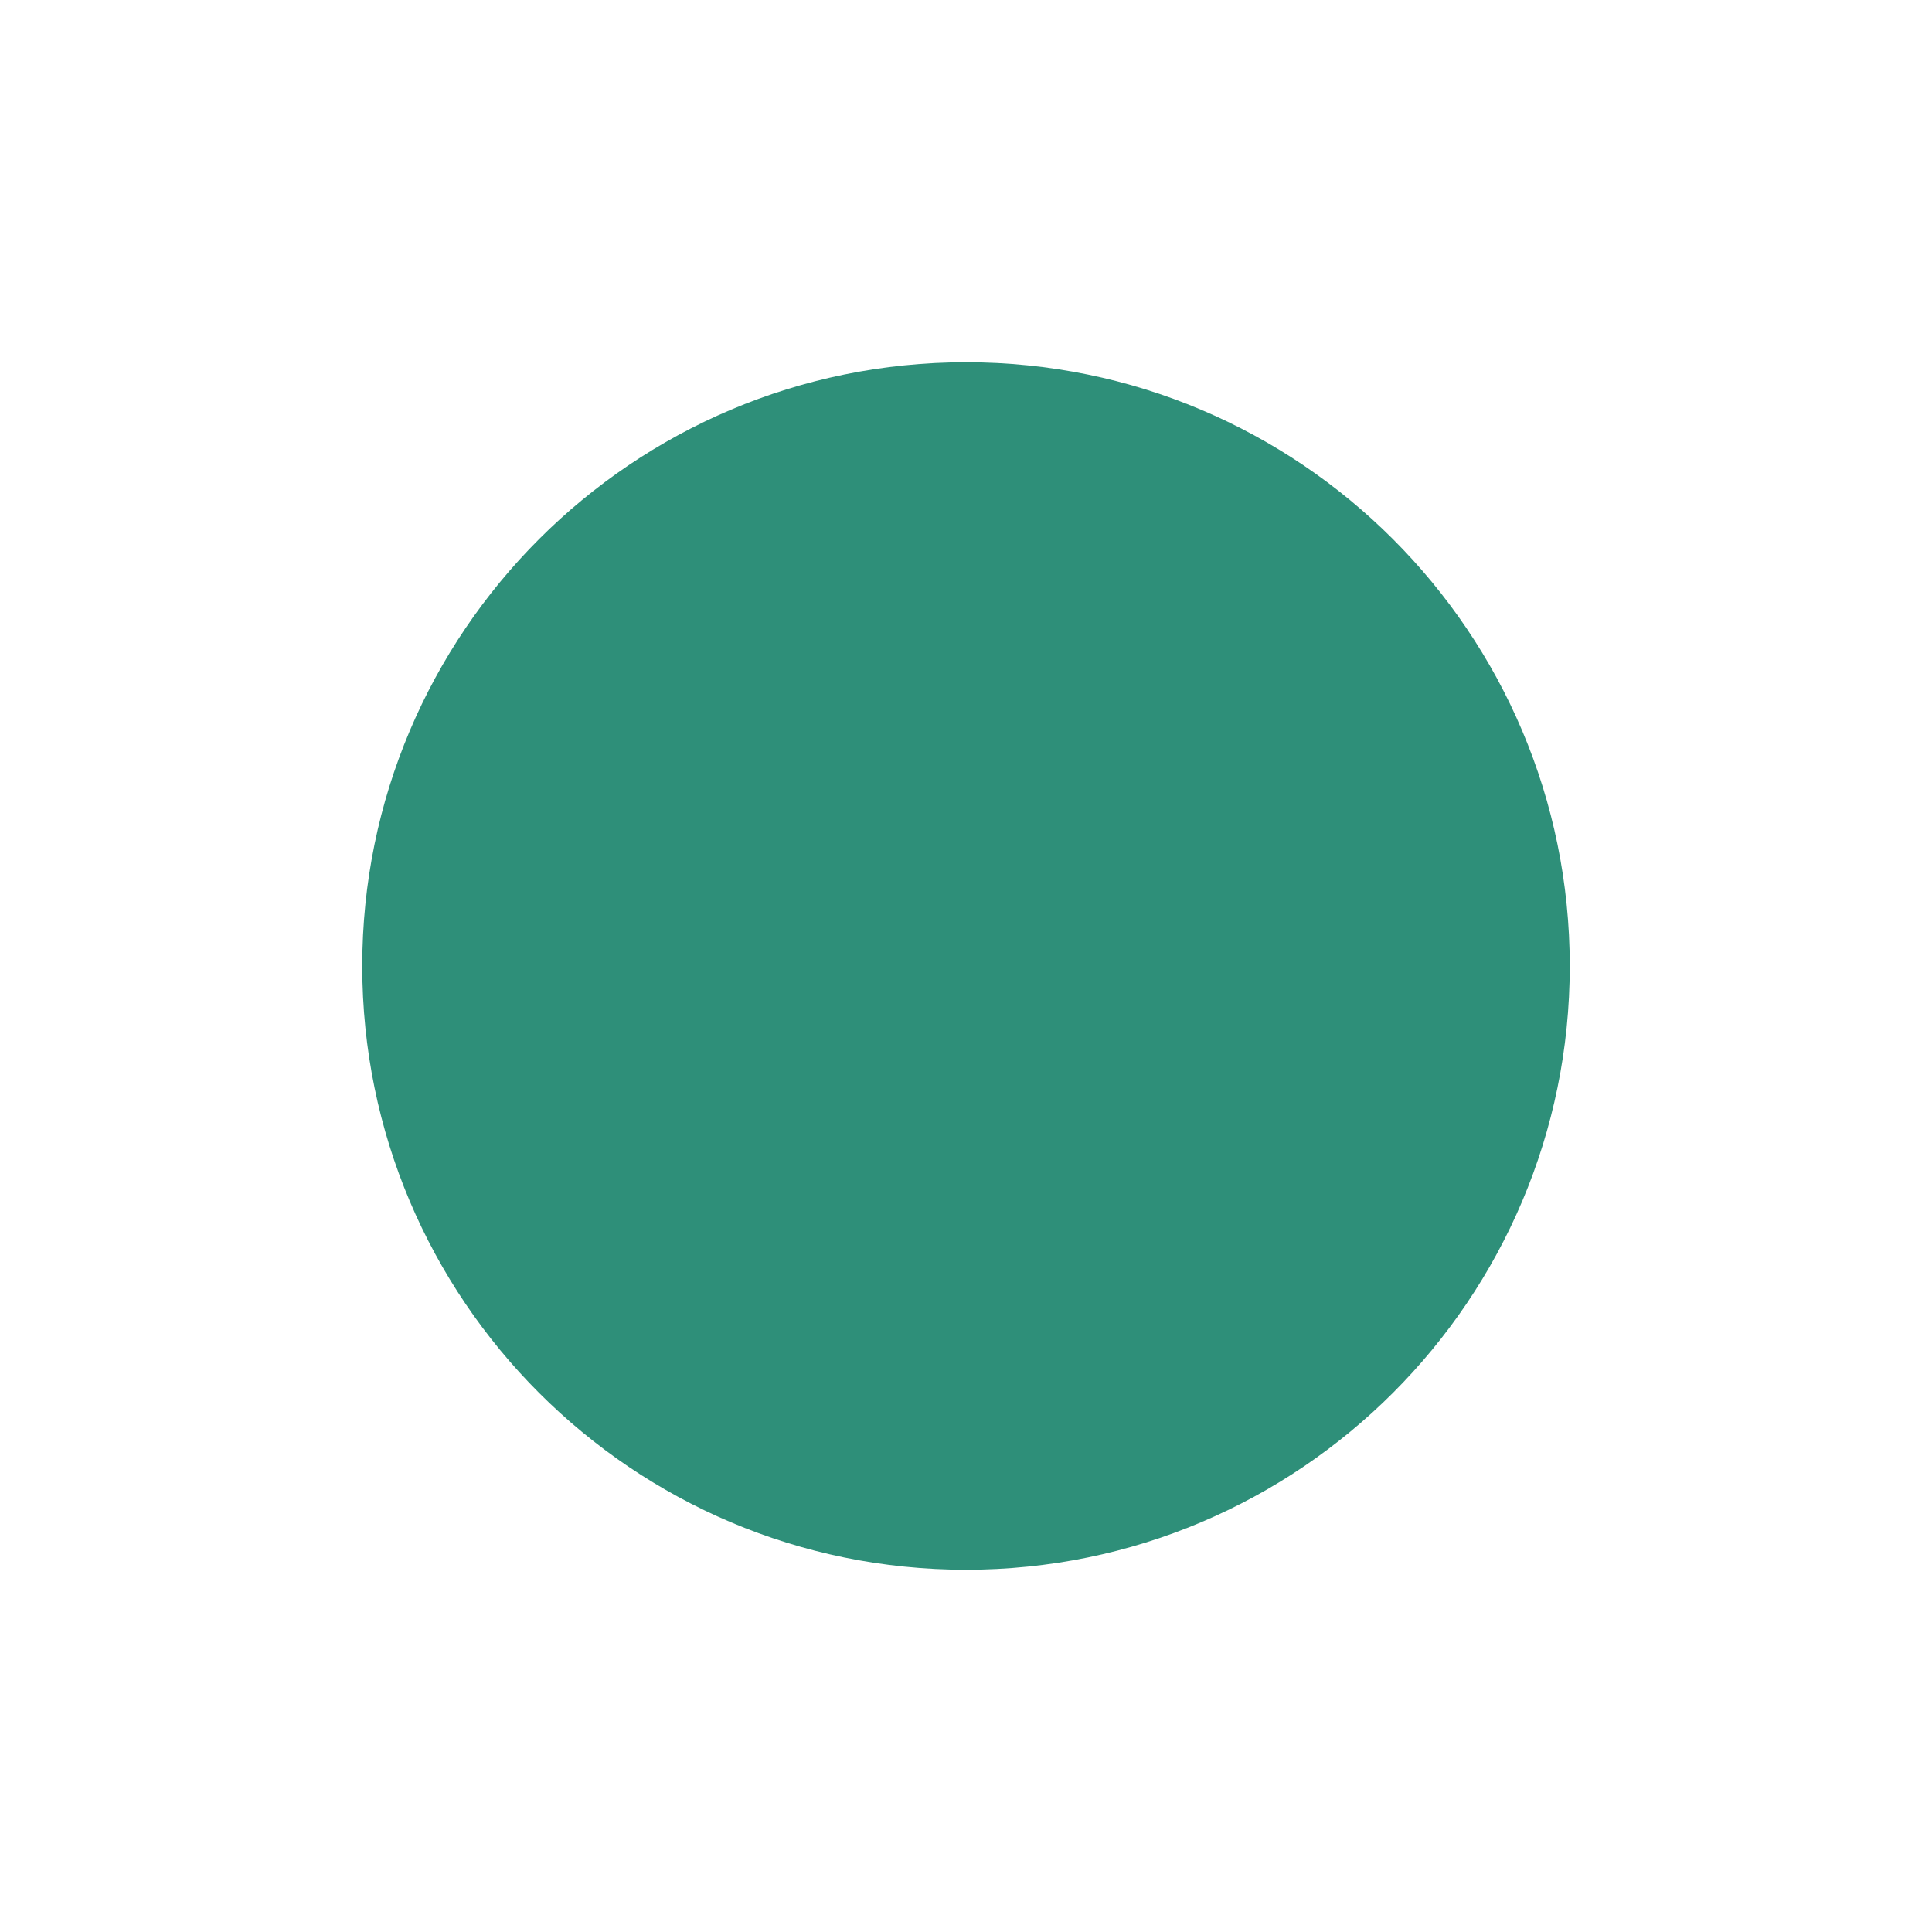
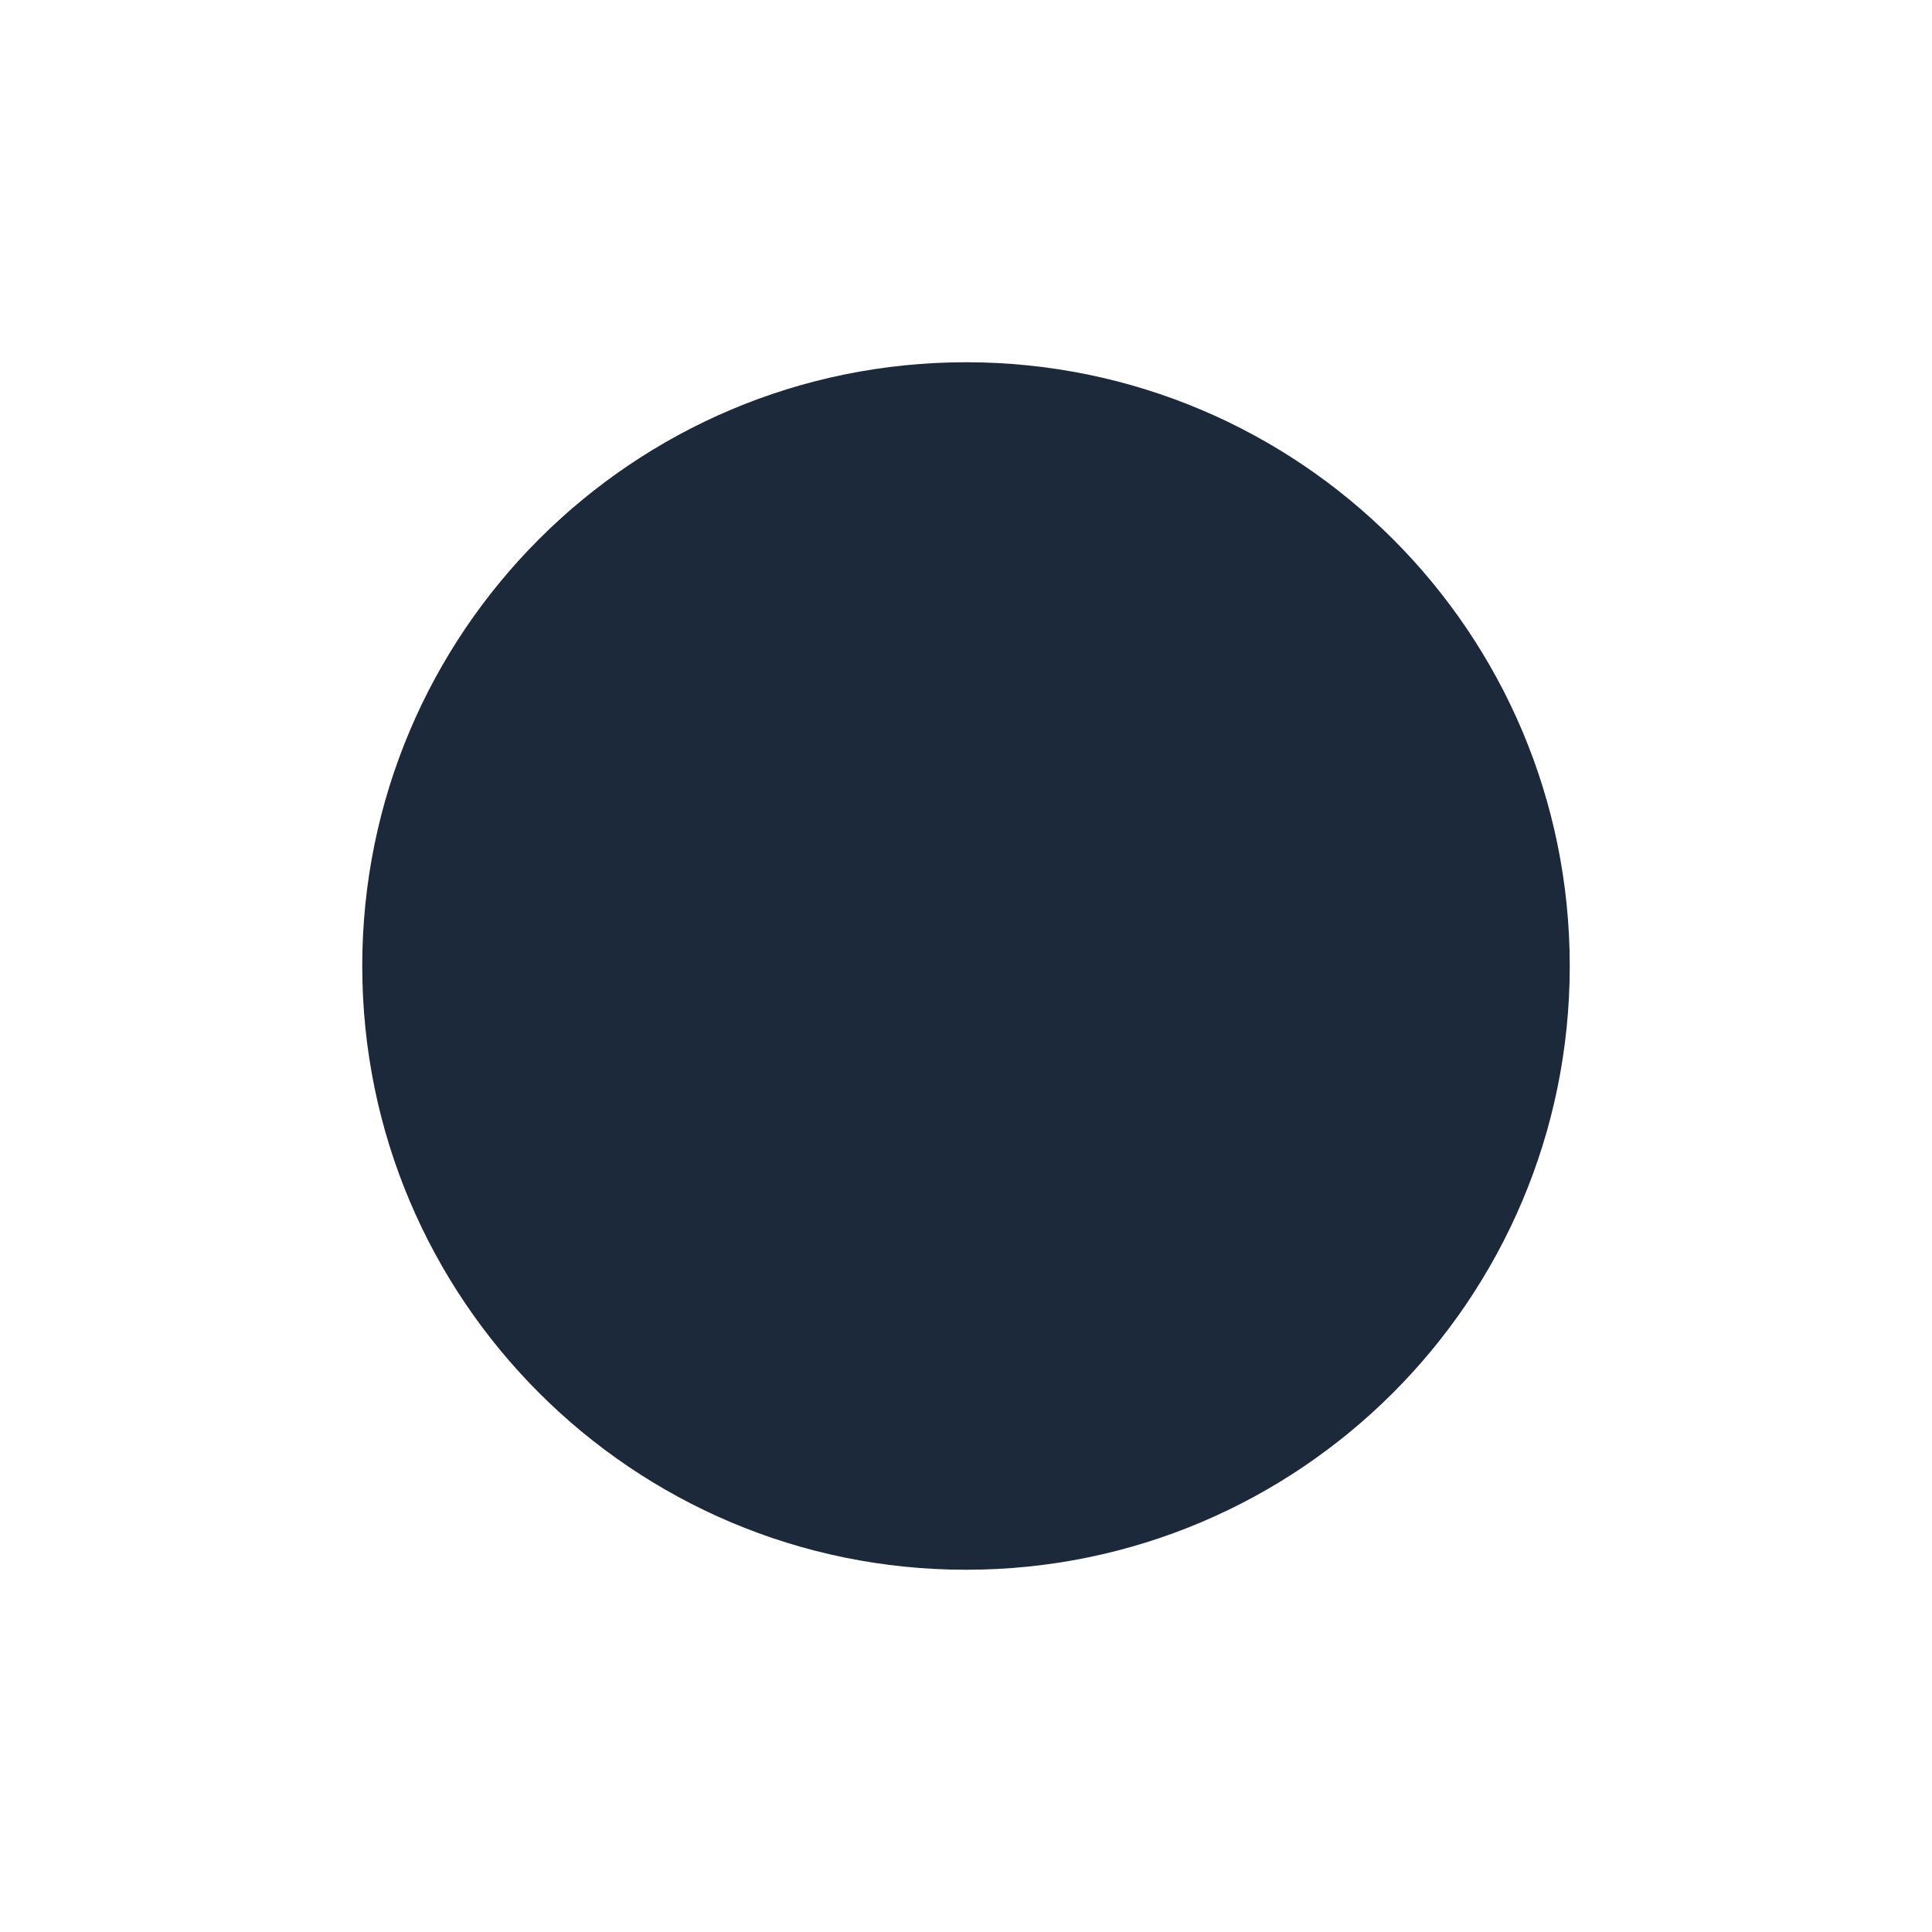
<svg xmlns="http://www.w3.org/2000/svg" viewBox="0 0 1024 1024" version="1.1" p-id="166755" width="200" height="200">
-   <path d="M512 512m-320 0a320 320 0 1 0 640 0 320 320 0 1 0-640 0Z" fill="#2e8f79" p-id="166756" />
+   <path d="M512 512m-320 0a320 320 0 1 0 640 0 320 320 0 1 0-640 0Z" fill="#1C293A" p-id="166756" />
</svg>
